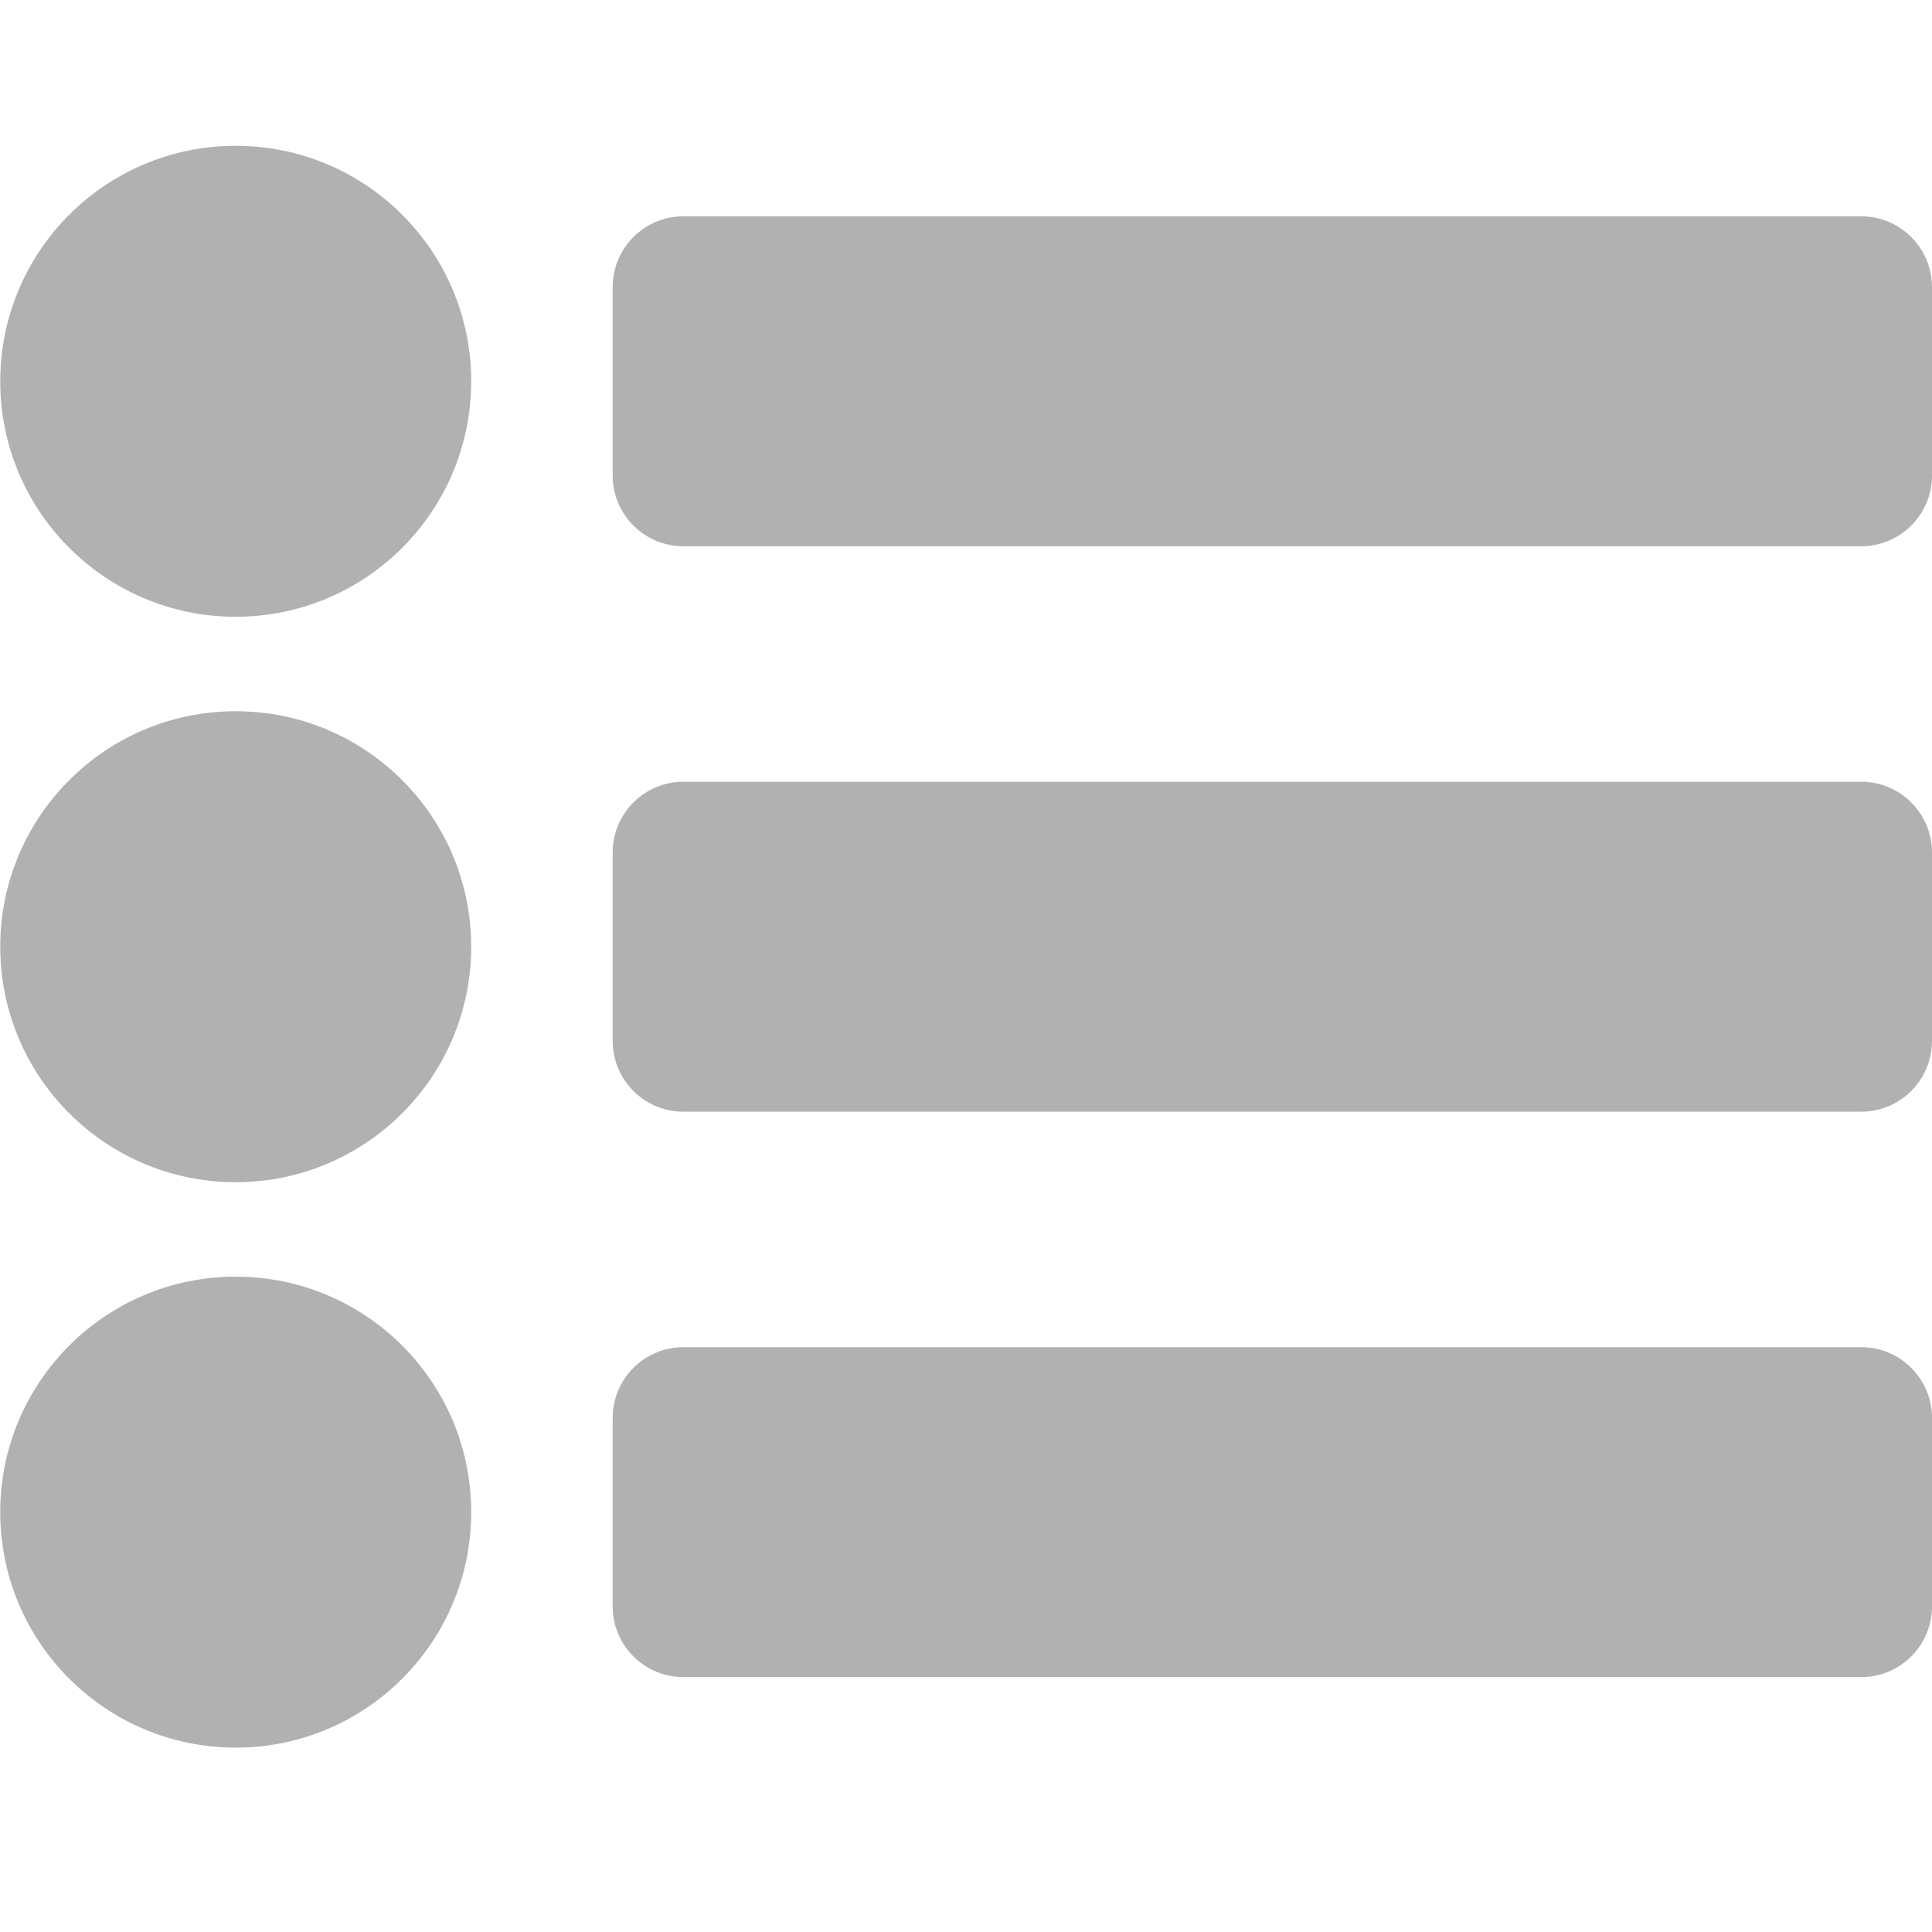
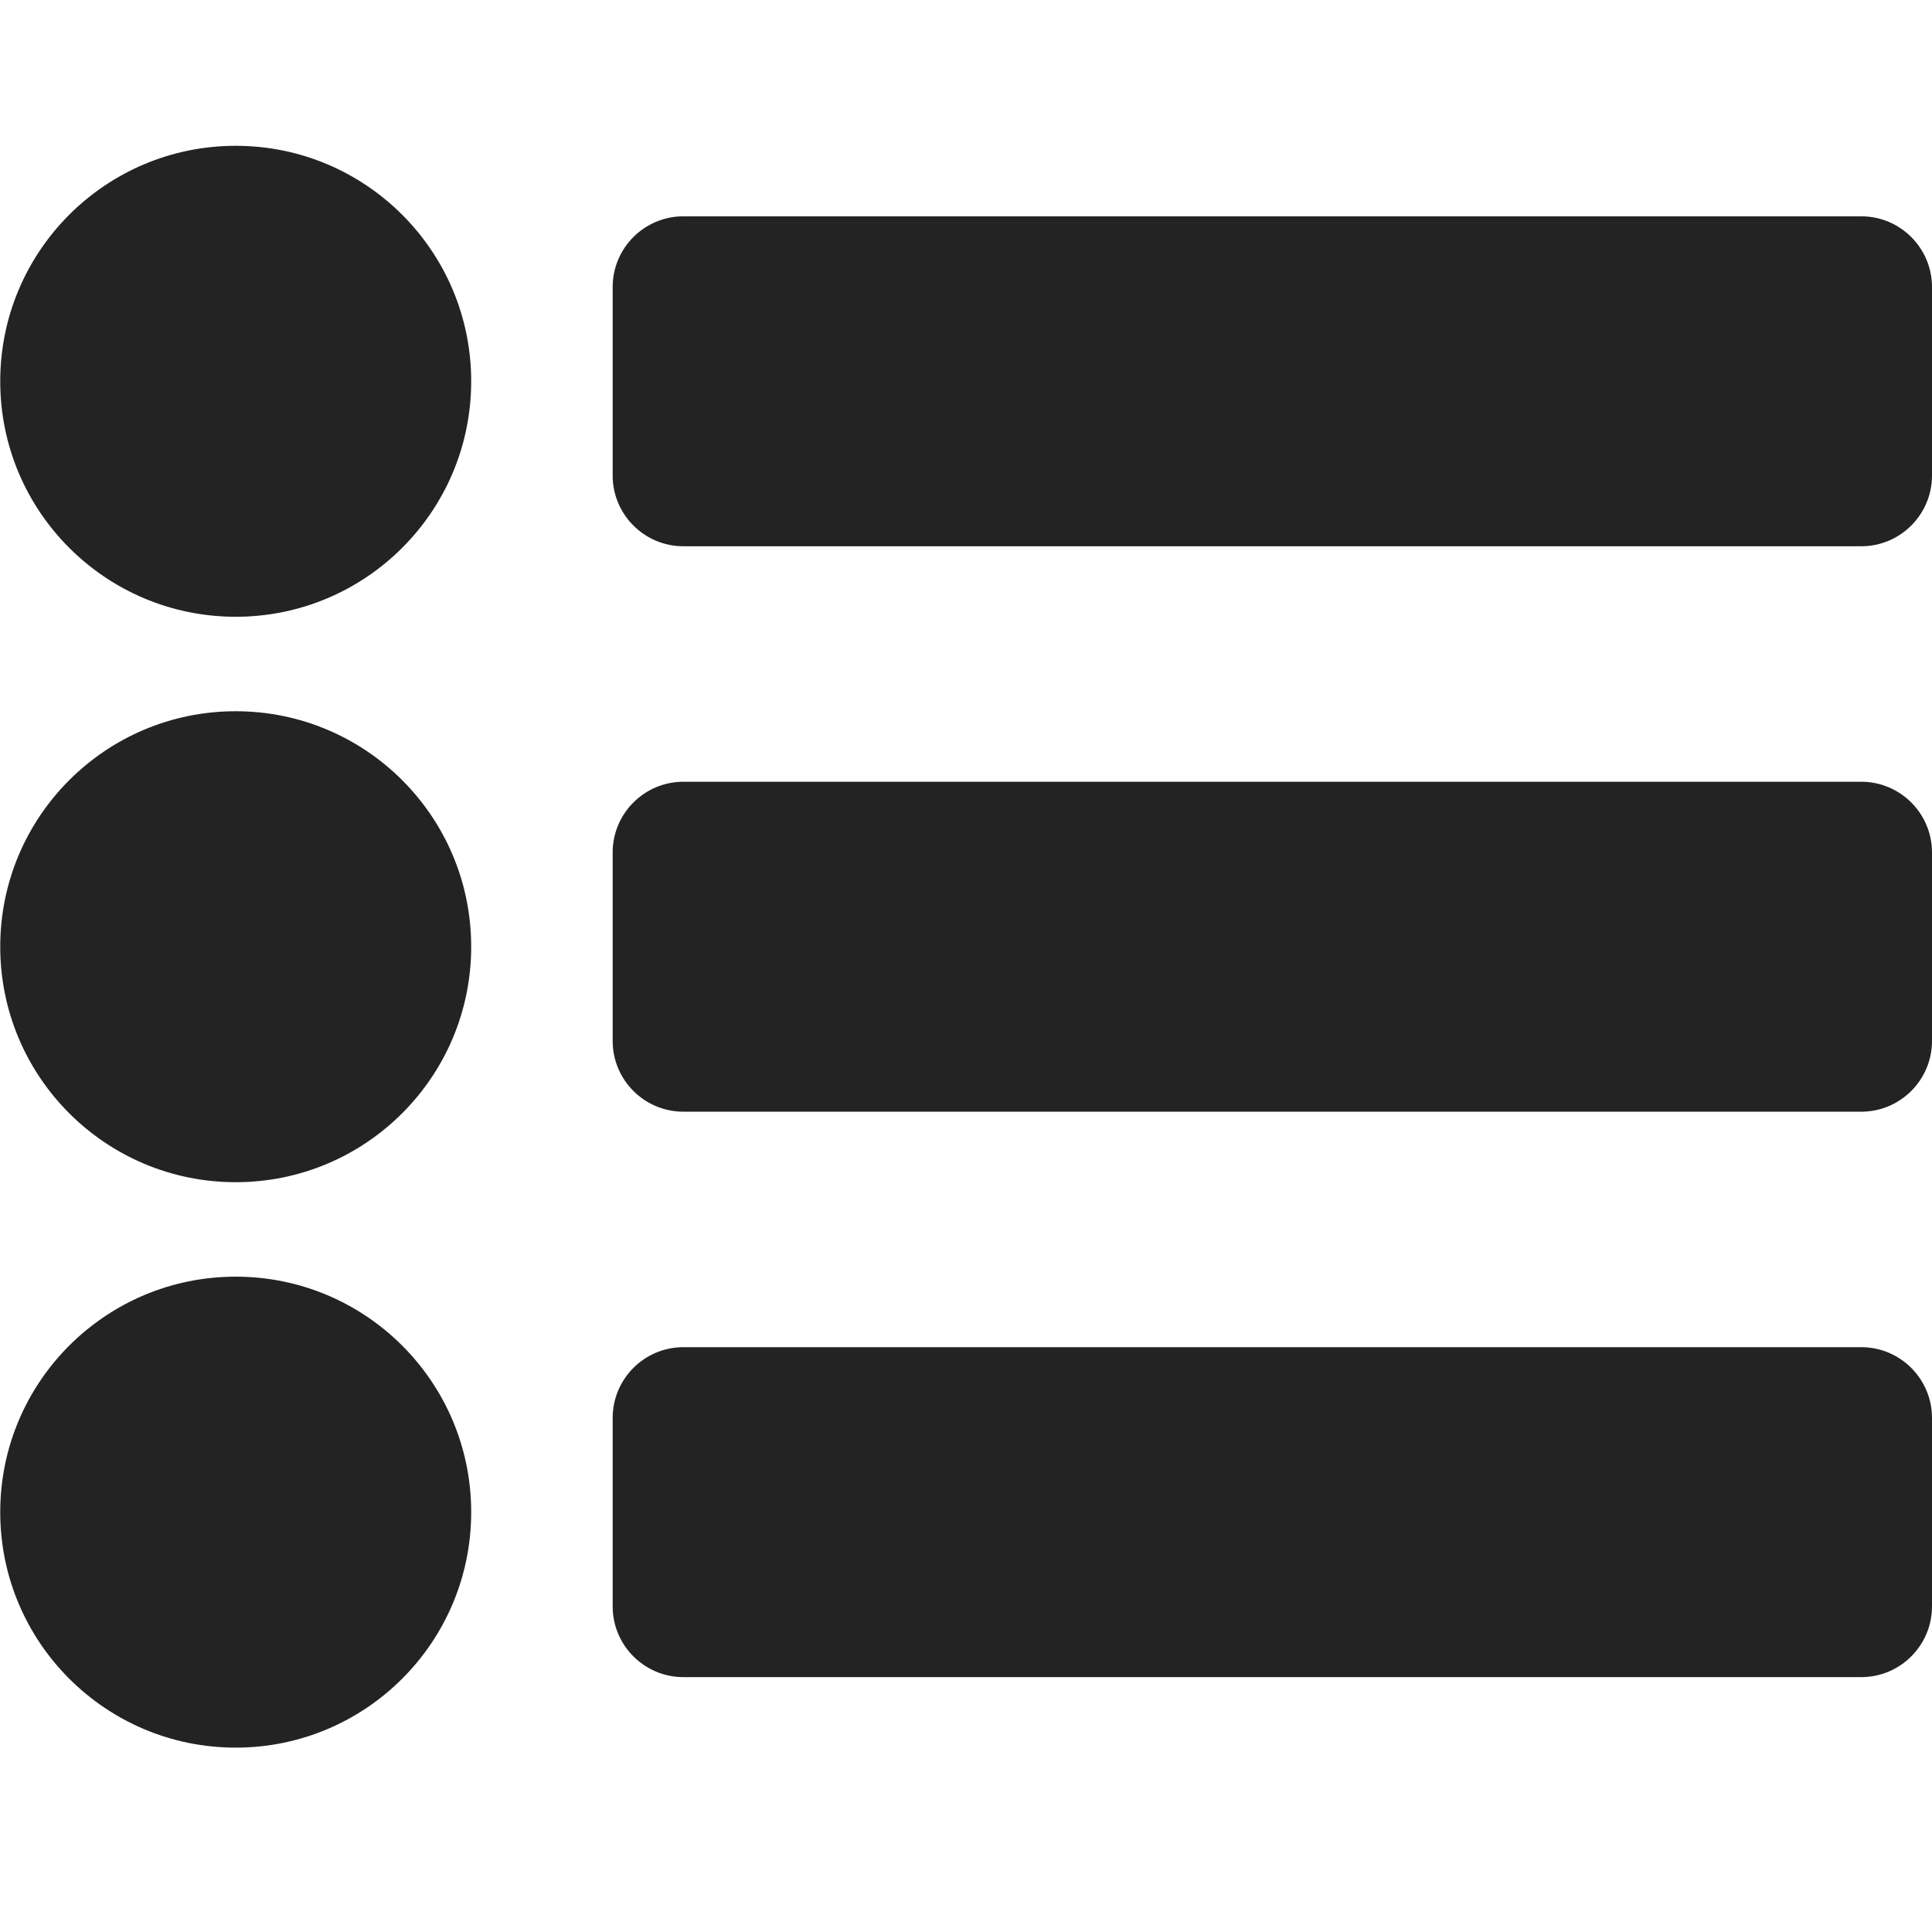
<svg xmlns="http://www.w3.org/2000/svg" width="32" height="32" viewBox="0 0 8.467 8.467" version="1.1" id="svg8">
  <defs id="defs2" />
-   <path id="path826" d="m 1.033,0.639 c -0.57,0 -1.032,0.462 -1.032,1.032 0,0.57 0.462,1.032 1.032,1.032 0.57,0 1.032,-0.462 1.032,-1.032 0,-0.57 -0.462,-1.032 -1.032,-1.032 z m 0,2.478 c -0.57,0 -1.032,0.462 -1.032,1.032 0,0.57 0.462,1.032 1.032,1.032 0.57,0 1.032,-0.462 1.032,-1.032 0,-0.57 -0.462,-1.032 -1.032,-1.032 z m 0,2.478 c -0.57,0 -1.032,0.462 -1.032,1.032 0,0.57 0.462,1.032 1.032,1.032 0.57,0 1.032,-0.462 1.032,-1.032 0,-0.57 -0.462,-1.032 -1.032,-1.032 z M 8.467,2.084 V 1.258 c 0,-0.171 -0.139,-0.31 -0.31,-0.31 H 2.995 c -0.171,0 -0.31,0.139 -0.31,0.31 v 0.826 c 0,0.171 0.139,0.31 0.31,0.31 h 5.162 c 0.171,0 0.31,-0.139 0.31,-0.31 z m 0,2.478 V 3.736 c 0,-0.171 -0.139,-0.31 -0.31,-0.31 H 2.995 c -0.171,0 -0.31,0.139 -0.31,0.31 v 0.826 c 0,0.171 0.139,0.31 0.31,0.31 h 5.162 c 0.171,0 0.31,-0.139 0.31,-0.31 z m 0,2.478 V 6.214 c 0,-0.171 -0.139,-0.31 -0.31,-0.31 H 2.995 c -0.171,0 -0.31,0.139 -0.31,0.31 v 0.826 c 0,0.171 0.139,0.31 0.31,0.31 h 5.162 c 0.171,0 0.31,-0.139 0.31,-0.31 z" style="stroke-width:0.026;fill:#b1b1b1;fill-opacity:1" />
+   <path id="path826" d="m 1.033,0.639 c -0.57,0 -1.032,0.462 -1.032,1.032 0,0.57 0.462,1.032 1.032,1.032 0.57,0 1.032,-0.462 1.032,-1.032 0,-0.57 -0.462,-1.032 -1.032,-1.032 z m 0,2.478 c -0.57,0 -1.032,0.462 -1.032,1.032 0,0.57 0.462,1.032 1.032,1.032 0.57,0 1.032,-0.462 1.032,-1.032 0,-0.57 -0.462,-1.032 -1.032,-1.032 z m 0,2.478 c -0.57,0 -1.032,0.462 -1.032,1.032 0,0.57 0.462,1.032 1.032,1.032 0.57,0 1.032,-0.462 1.032,-1.032 0,-0.57 -0.462,-1.032 -1.032,-1.032 z M 8.467,2.084 V 1.258 c 0,-0.171 -0.139,-0.31 -0.31,-0.31 H 2.995 c -0.171,0 -0.31,0.139 -0.31,0.31 v 0.826 c 0,0.171 0.139,0.31 0.31,0.31 h 5.162 c 0.171,0 0.31,-0.139 0.31,-0.31 z m 0,2.478 V 3.736 c 0,-0.171 -0.139,-0.31 -0.31,-0.31 H 2.995 c -0.171,0 -0.31,0.139 -0.31,0.31 v 0.826 c 0,0.171 0.139,0.31 0.31,0.31 h 5.162 c 0.171,0 0.31,-0.139 0.31,-0.31 z m 0,2.478 V 6.214 c 0,-0.171 -0.139,-0.31 -0.31,-0.31 H 2.995 c -0.171,0 -0.31,0.139 -0.31,0.31 v 0.826 c 0,0.171 0.139,0.31 0.31,0.31 h 5.162 c 0.171,0 0.31,-0.139 0.31,-0.31 z" style="stroke-width:0.026;fill:#232323;fill-opacity:1" />
</svg>
